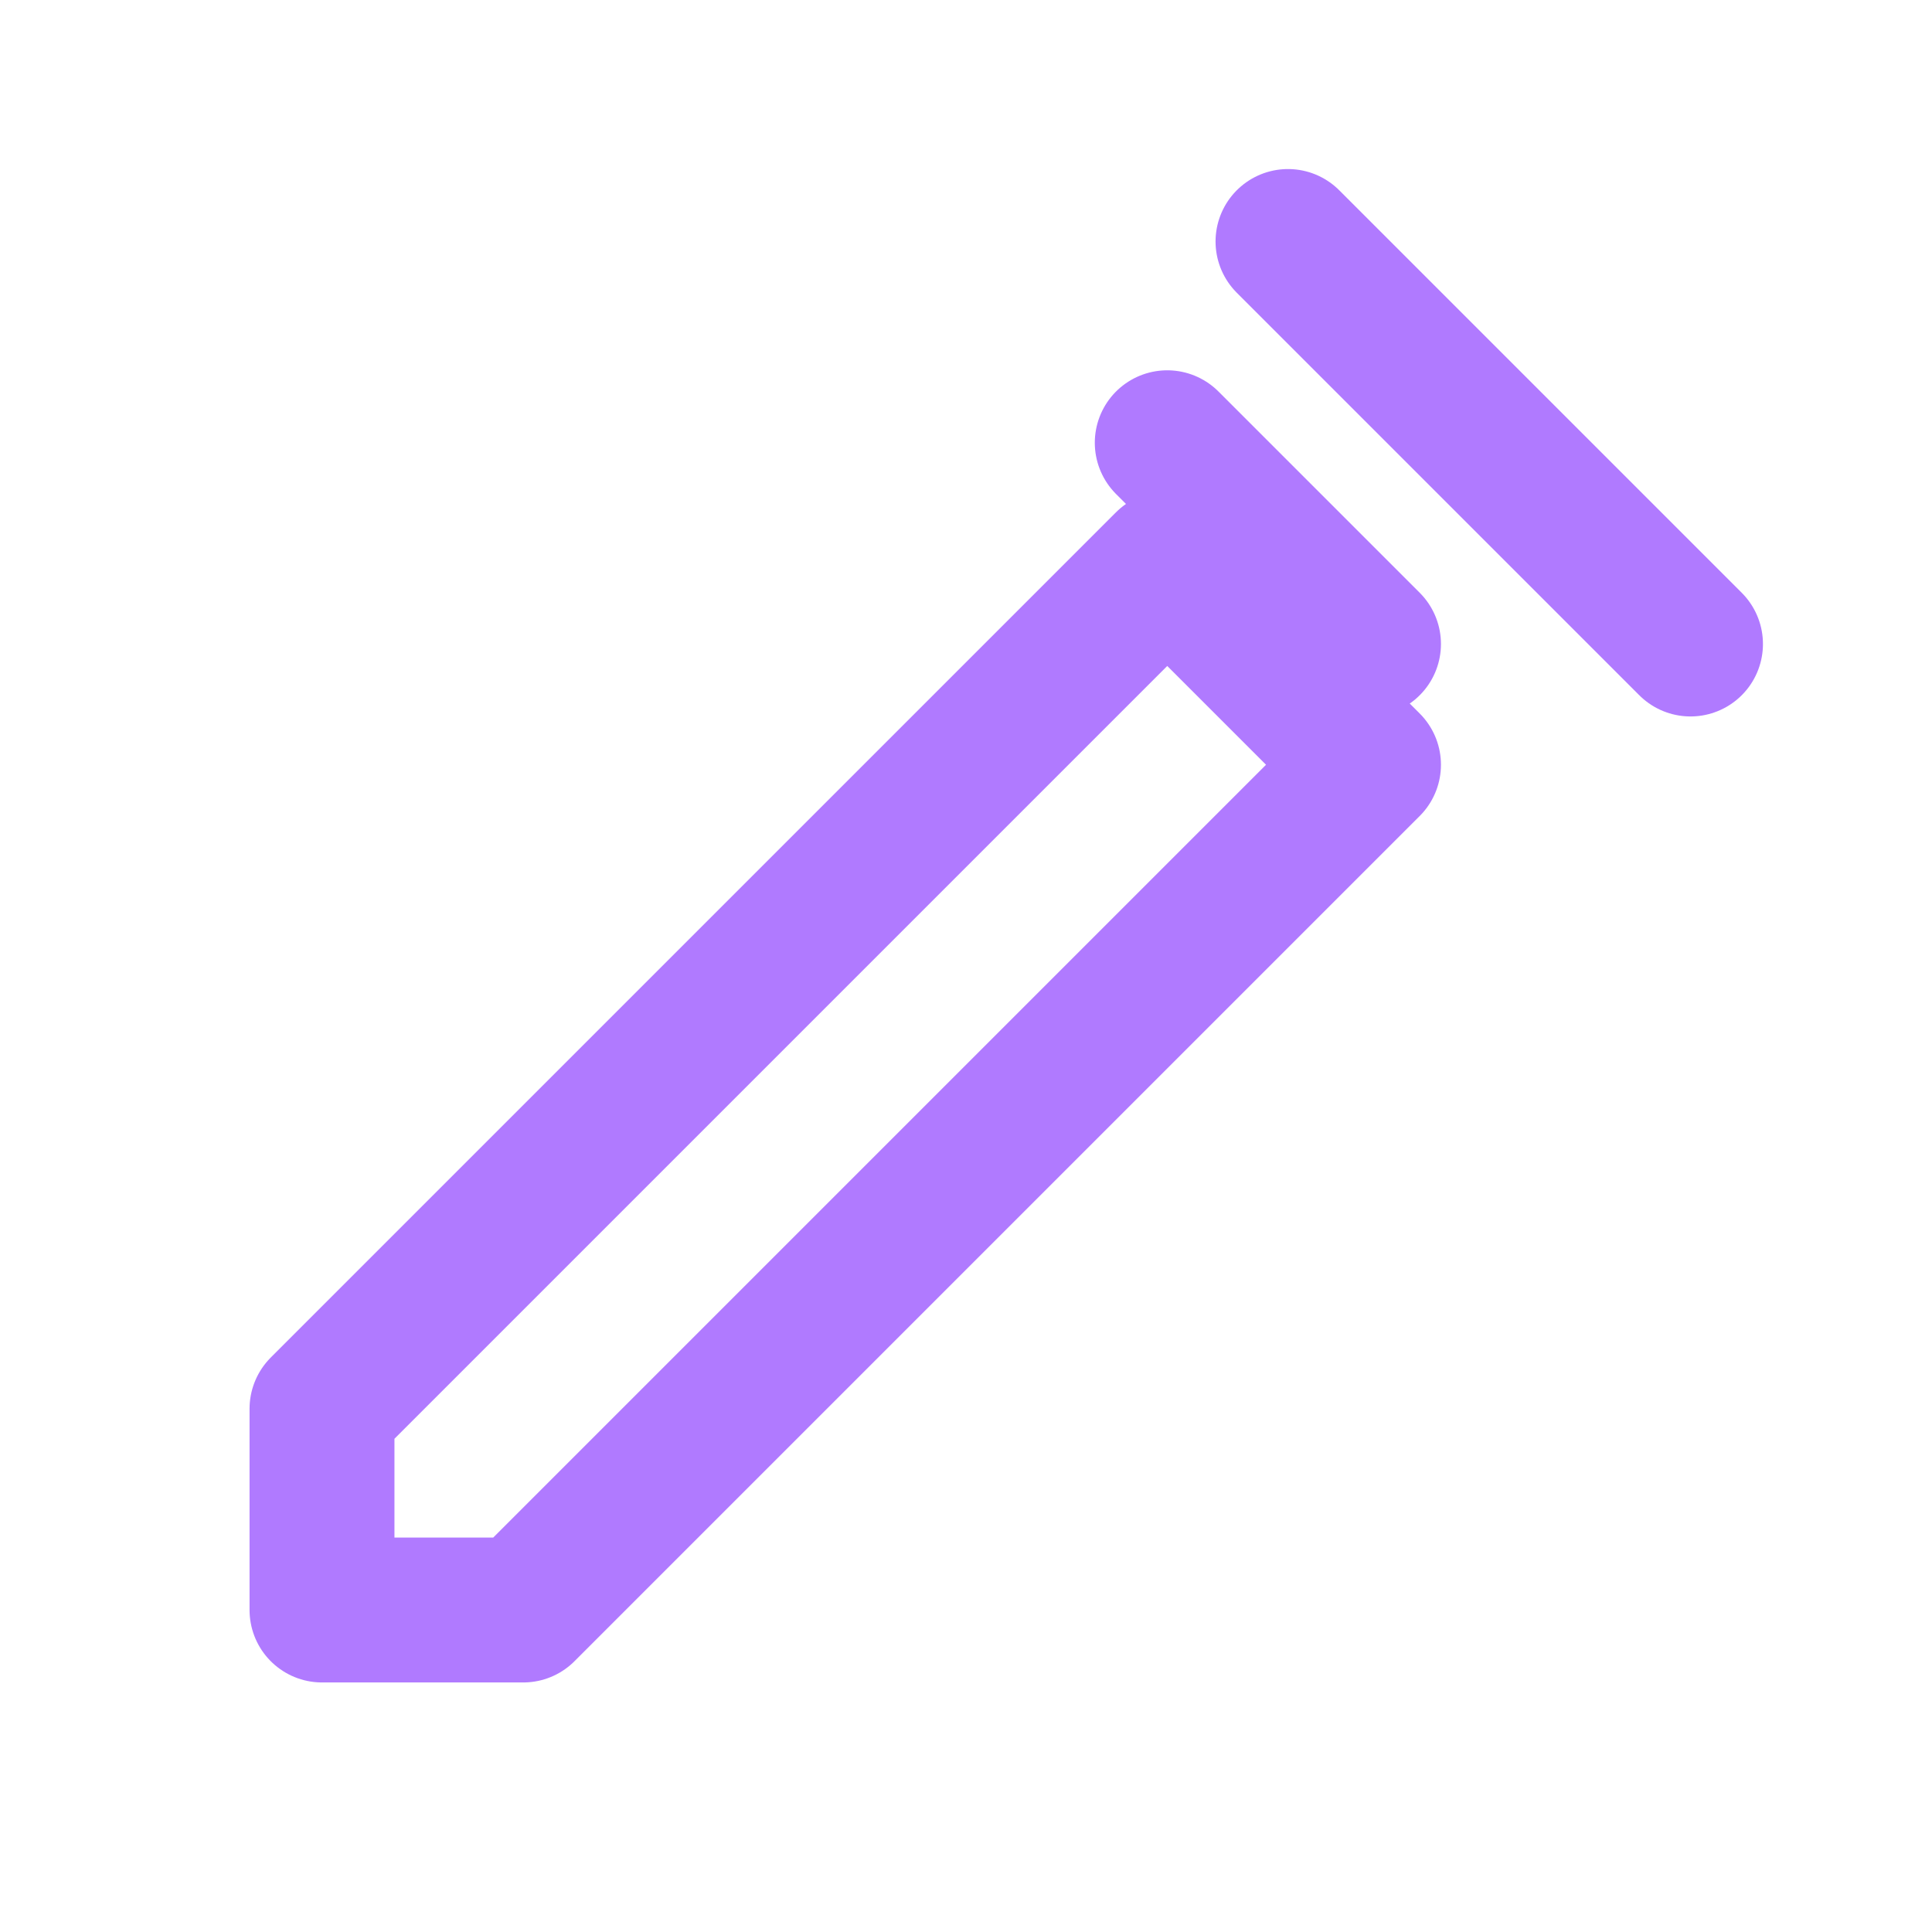
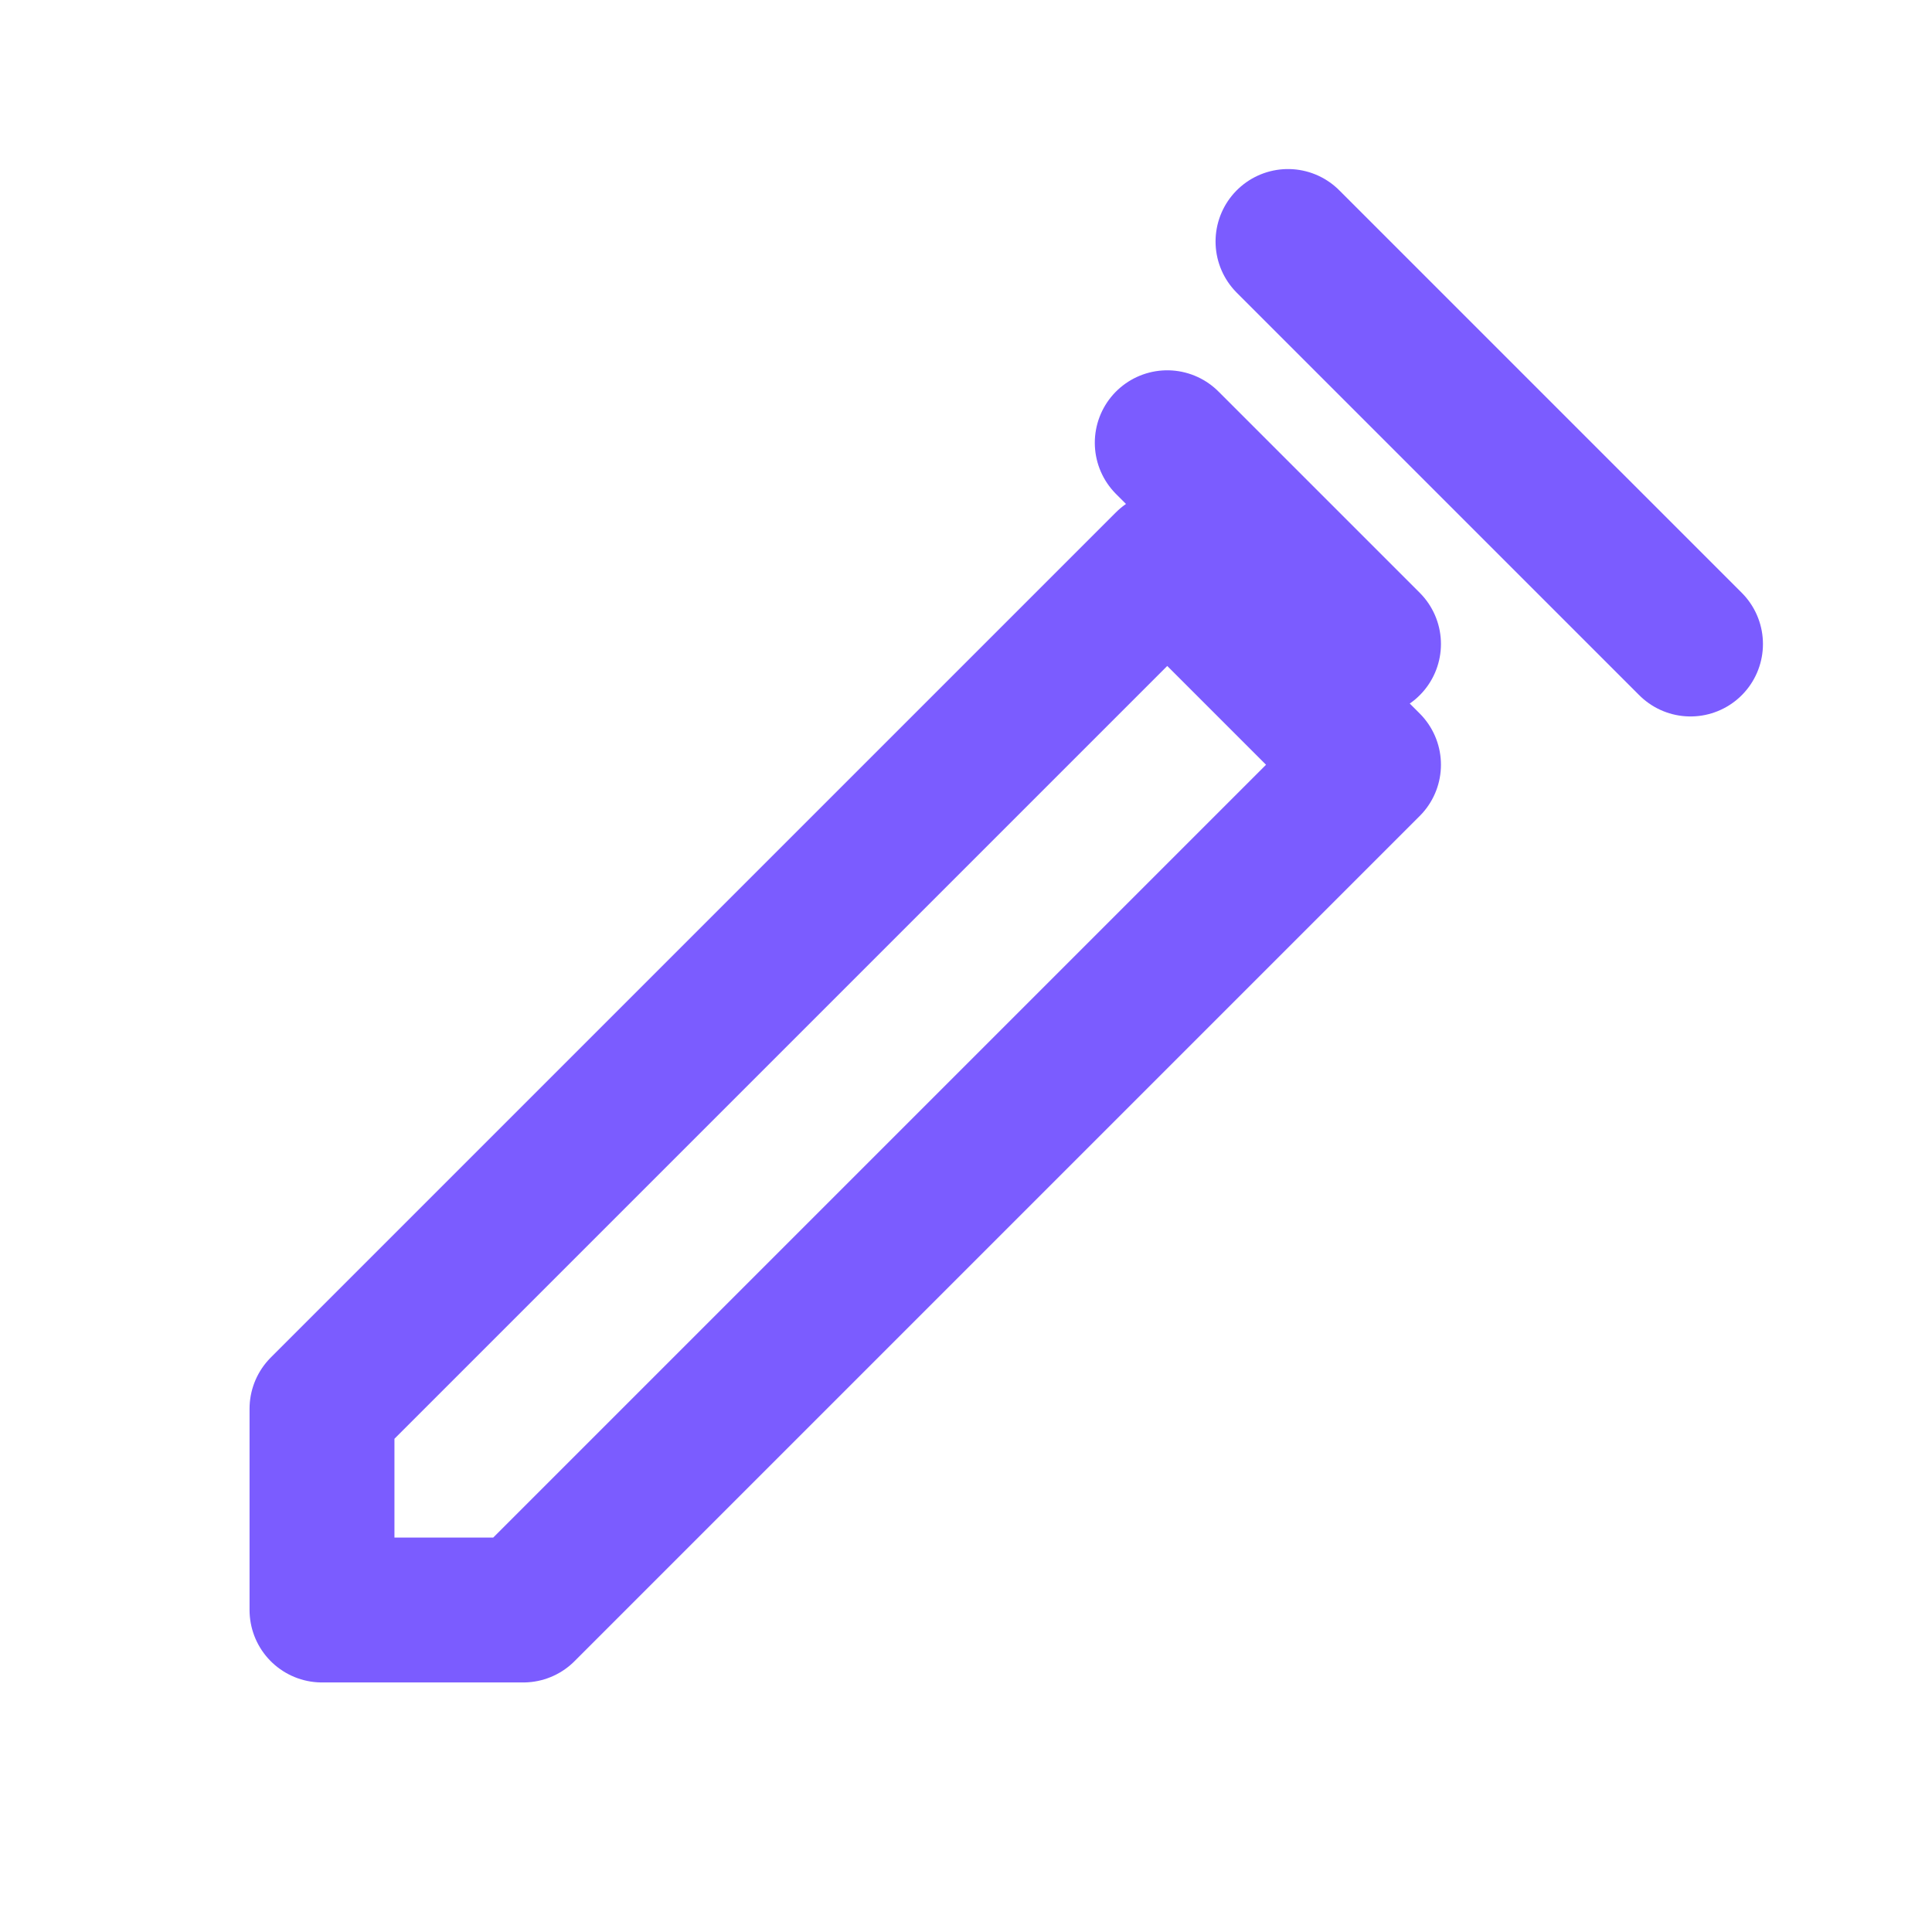
<svg xmlns="http://www.w3.org/2000/svg" width="48" height="48" viewBox="0 0 24 24" fill="none">
-   <path d="M4 17.5V20h2.5L17 9.5l-2.5-2.5L4 17.5z" stroke="#b07aff" stroke-width="1.8" stroke-linejoin="round" />
-   <path d="M14.5 5.5l2.5 2.5M16 3l5 5" stroke="#b07aff" stroke-width="1.8" stroke-linecap="round" />
+   <path d="M4 17.5V20h2.5L17 9.5l-2.5-2.5L4 17.5z" stroke="#7b5cff" stroke-width="1.8" stroke-linejoin="round" />
+   <path d="M14.5 5.5l2.5 2.5M16 3l5 5" stroke="#7b5cff" stroke-width="1.8" stroke-linecap="round" />
</svg>
